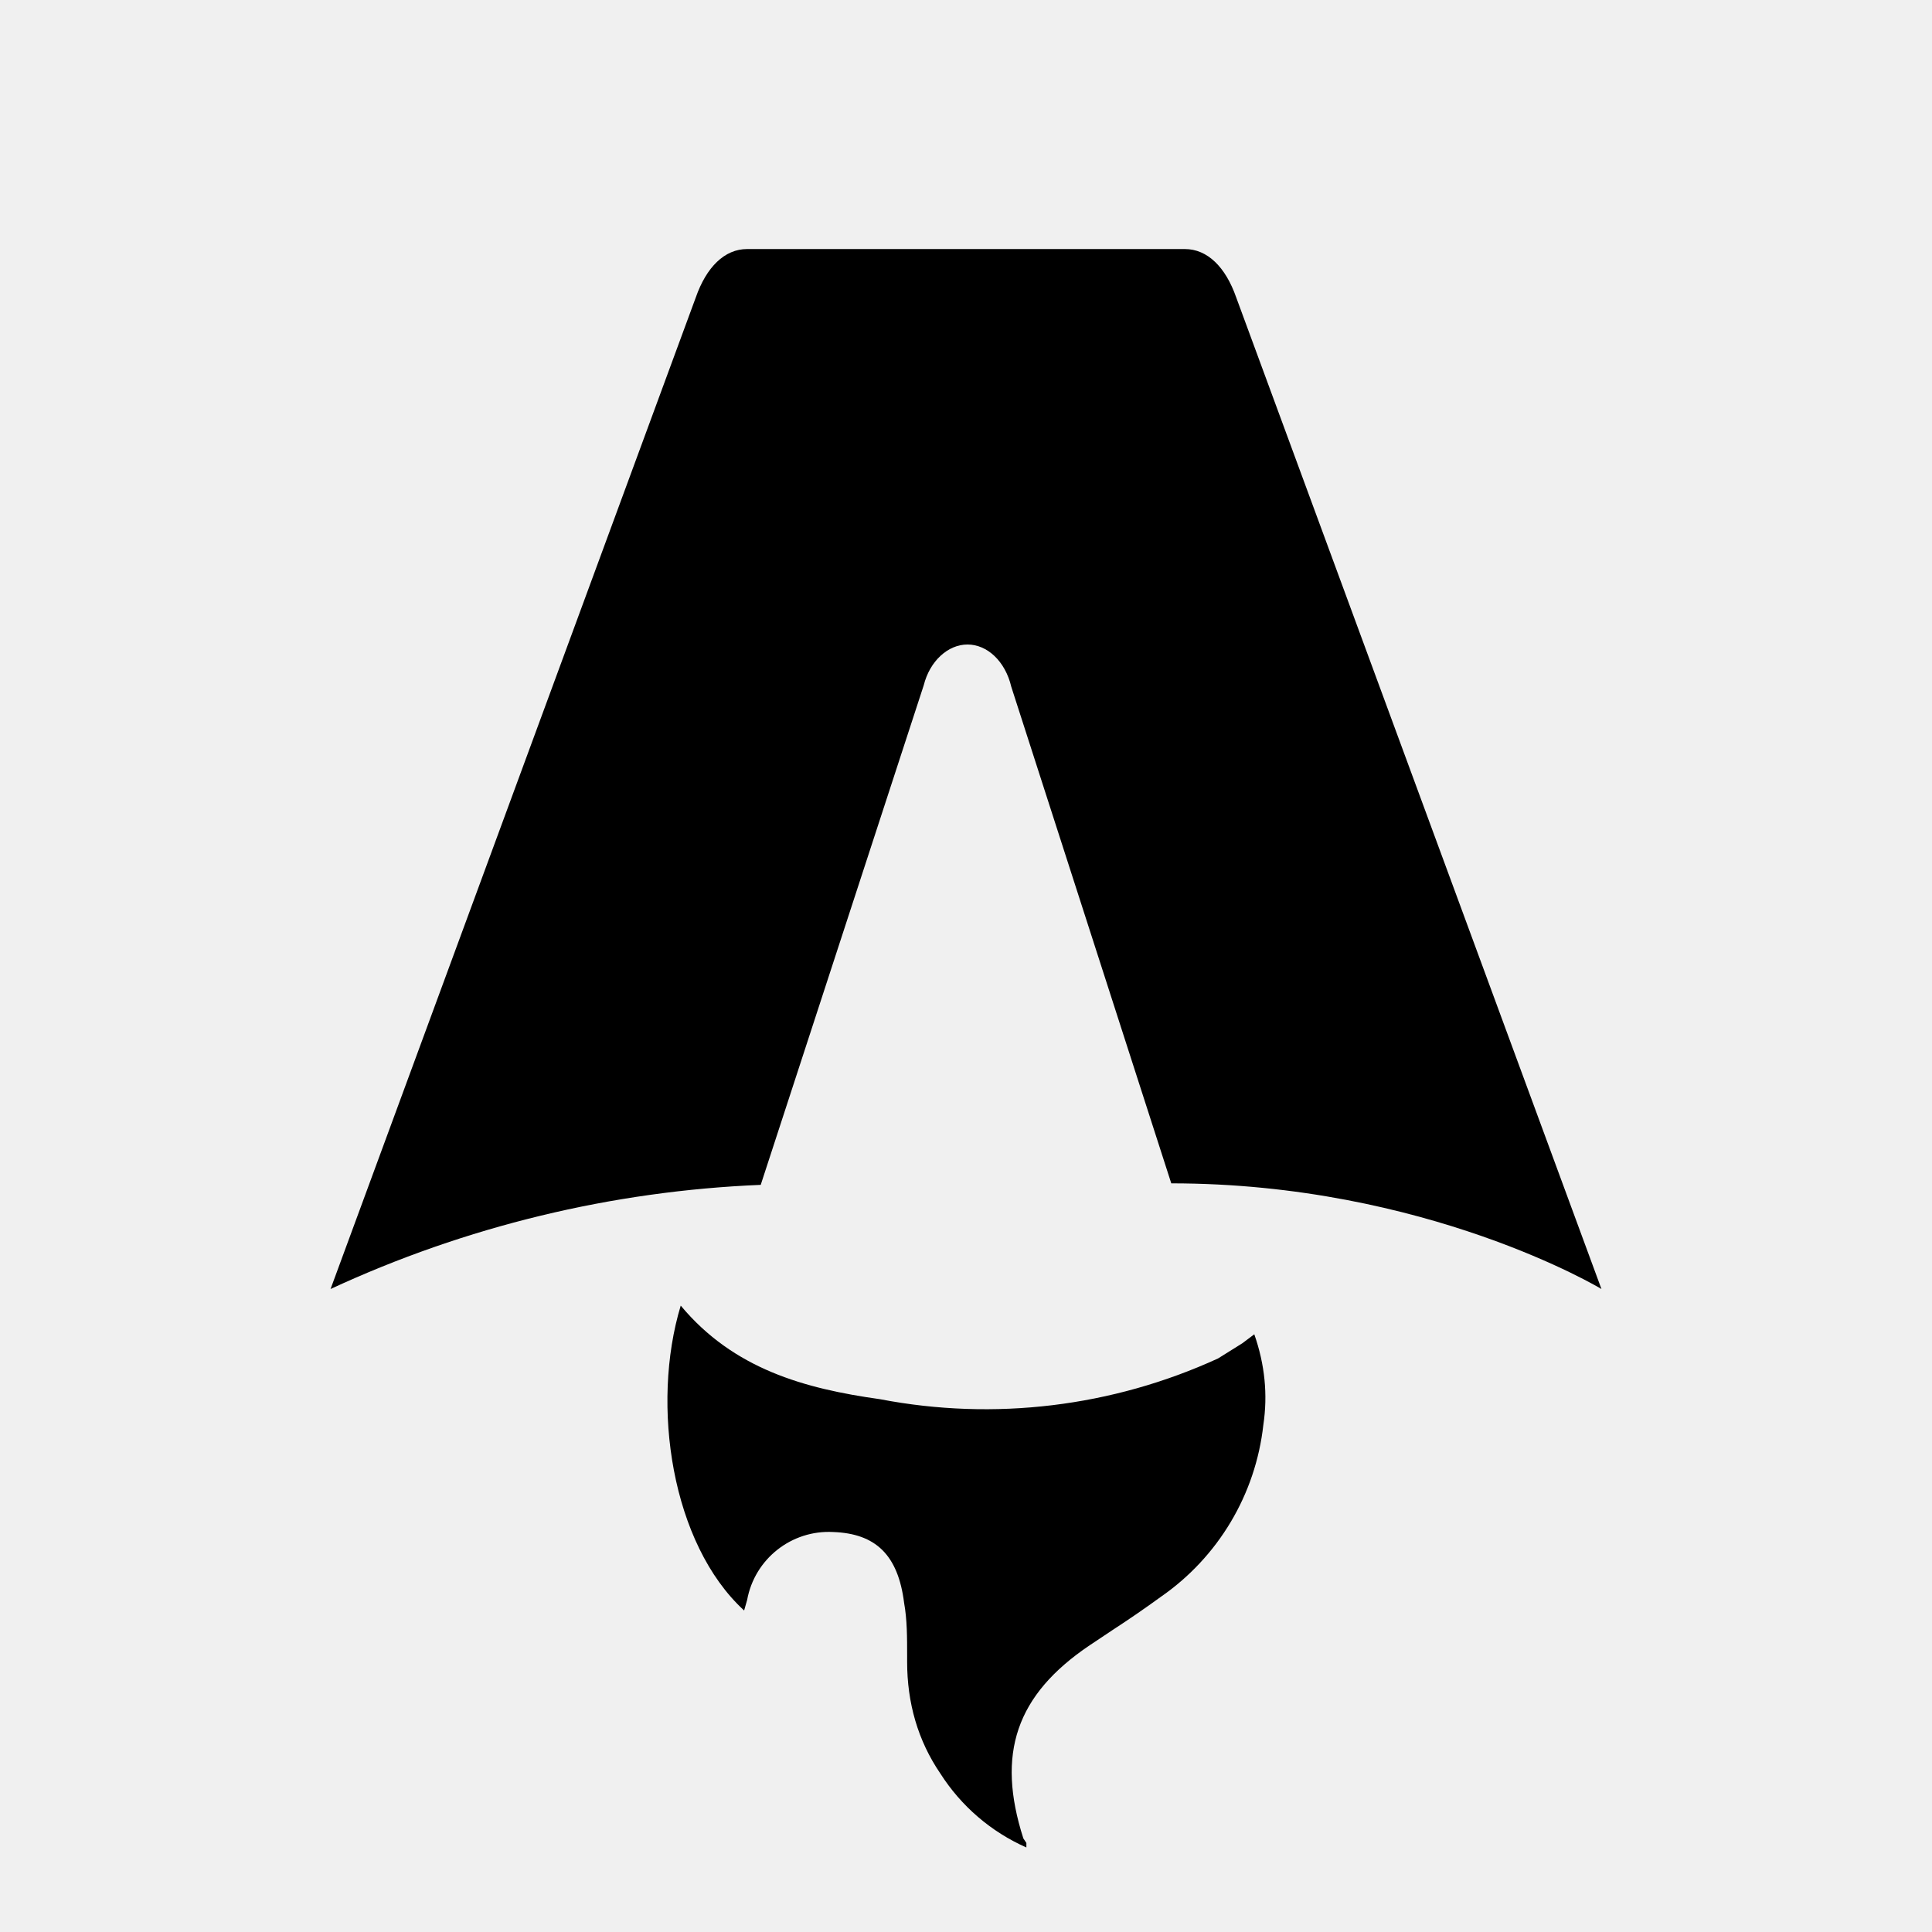
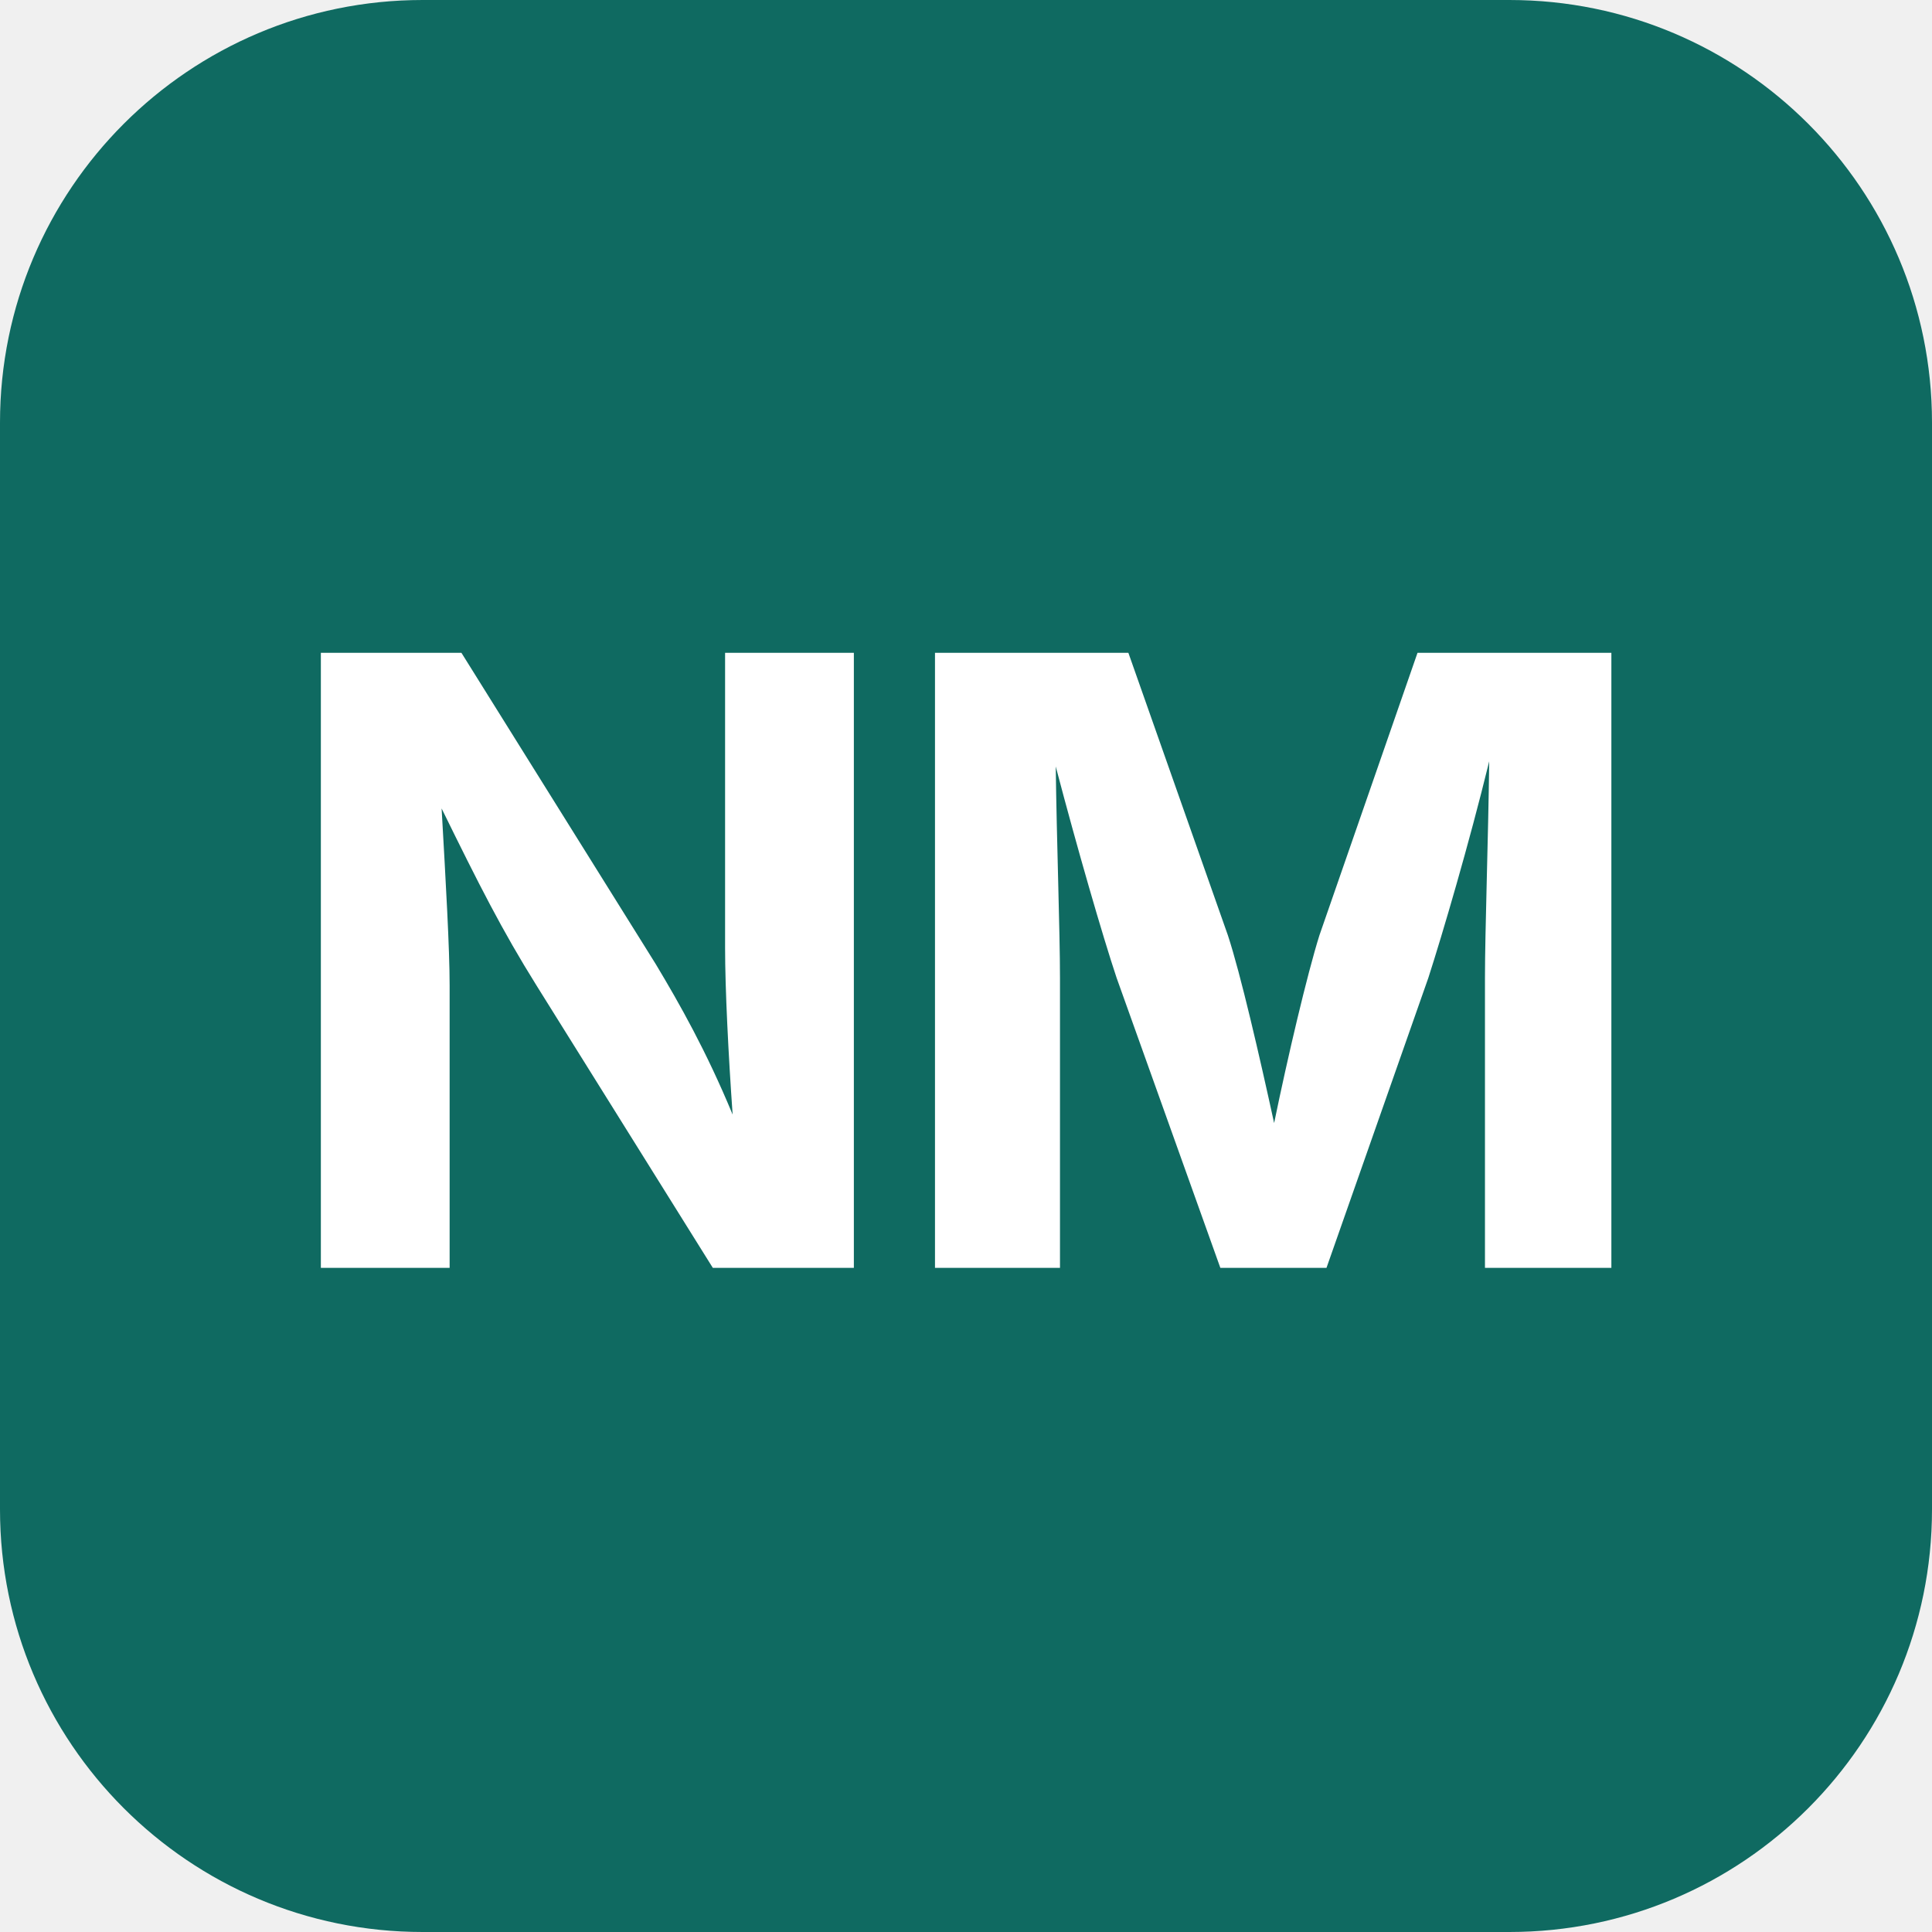
- <svg xmlns="http://www.w3.org/2000/svg" fill="none" viewBox="0 0 128 128">
-   <path d="M50.4 78.5a75.1 75.1 0 0 0-28.5 6.9l24.2-65.7c.7-2 1.9-3.2 3.4-3.2h29c1.5 0 2.7 1.2 3.4 3.2l24.2 65.7s-11.6-7-28.5-7L67 45.5c-.4-1.7-1.6-2.8-2.9-2.8-1.3 0-2.5 1.1-2.9 2.7L50.4 78.5Zm-1.1 28.2Zm-4.2-20.2c-2 6.6-.6 15.8 4.2 20.2a17.5 17.5 0 0 1 .2-.7 5.5 5.5 0 0 1 5.7-4.5c2.8.1 4.3 1.5 4.7 4.7.2 1.1.2 2.3.2 3.5v.4c0 2.7.7 5.2 2.2 7.4a13 13 0 0 0 5.7 4.9v-.3l-.2-.3c-1.8-5.6-.5-9.5 4.4-12.8l1.5-1a73 73 0 0 0 3.2-2.2 16 16 0 0 0 6.8-11.4c.3-2 .1-4-.6-6l-.8.6-1.6 1a37 37 0 0 1-22.4 2.7c-5-.7-9.7-2-13.2-6.2Z" />
-   <style>
-         path { fill: #000; }
-         @media (prefers-color-scheme: dark) {
-             path { fill: #FFF; }
-         }
-     </style>
+ <svg xmlns="http://www.w3.org/2000/svg" viewBox="0 0 64 64">
+   <rect width="64" height="64" rx="14" fill="#0f6a61" />
+   <text x="32" y="42" text-anchor="middle" font-family="Inter, Arial, sans-serif" font-size="28" font-weight="700" fill="#fff" letter-spacing="-1">NM</text>
</svg>
